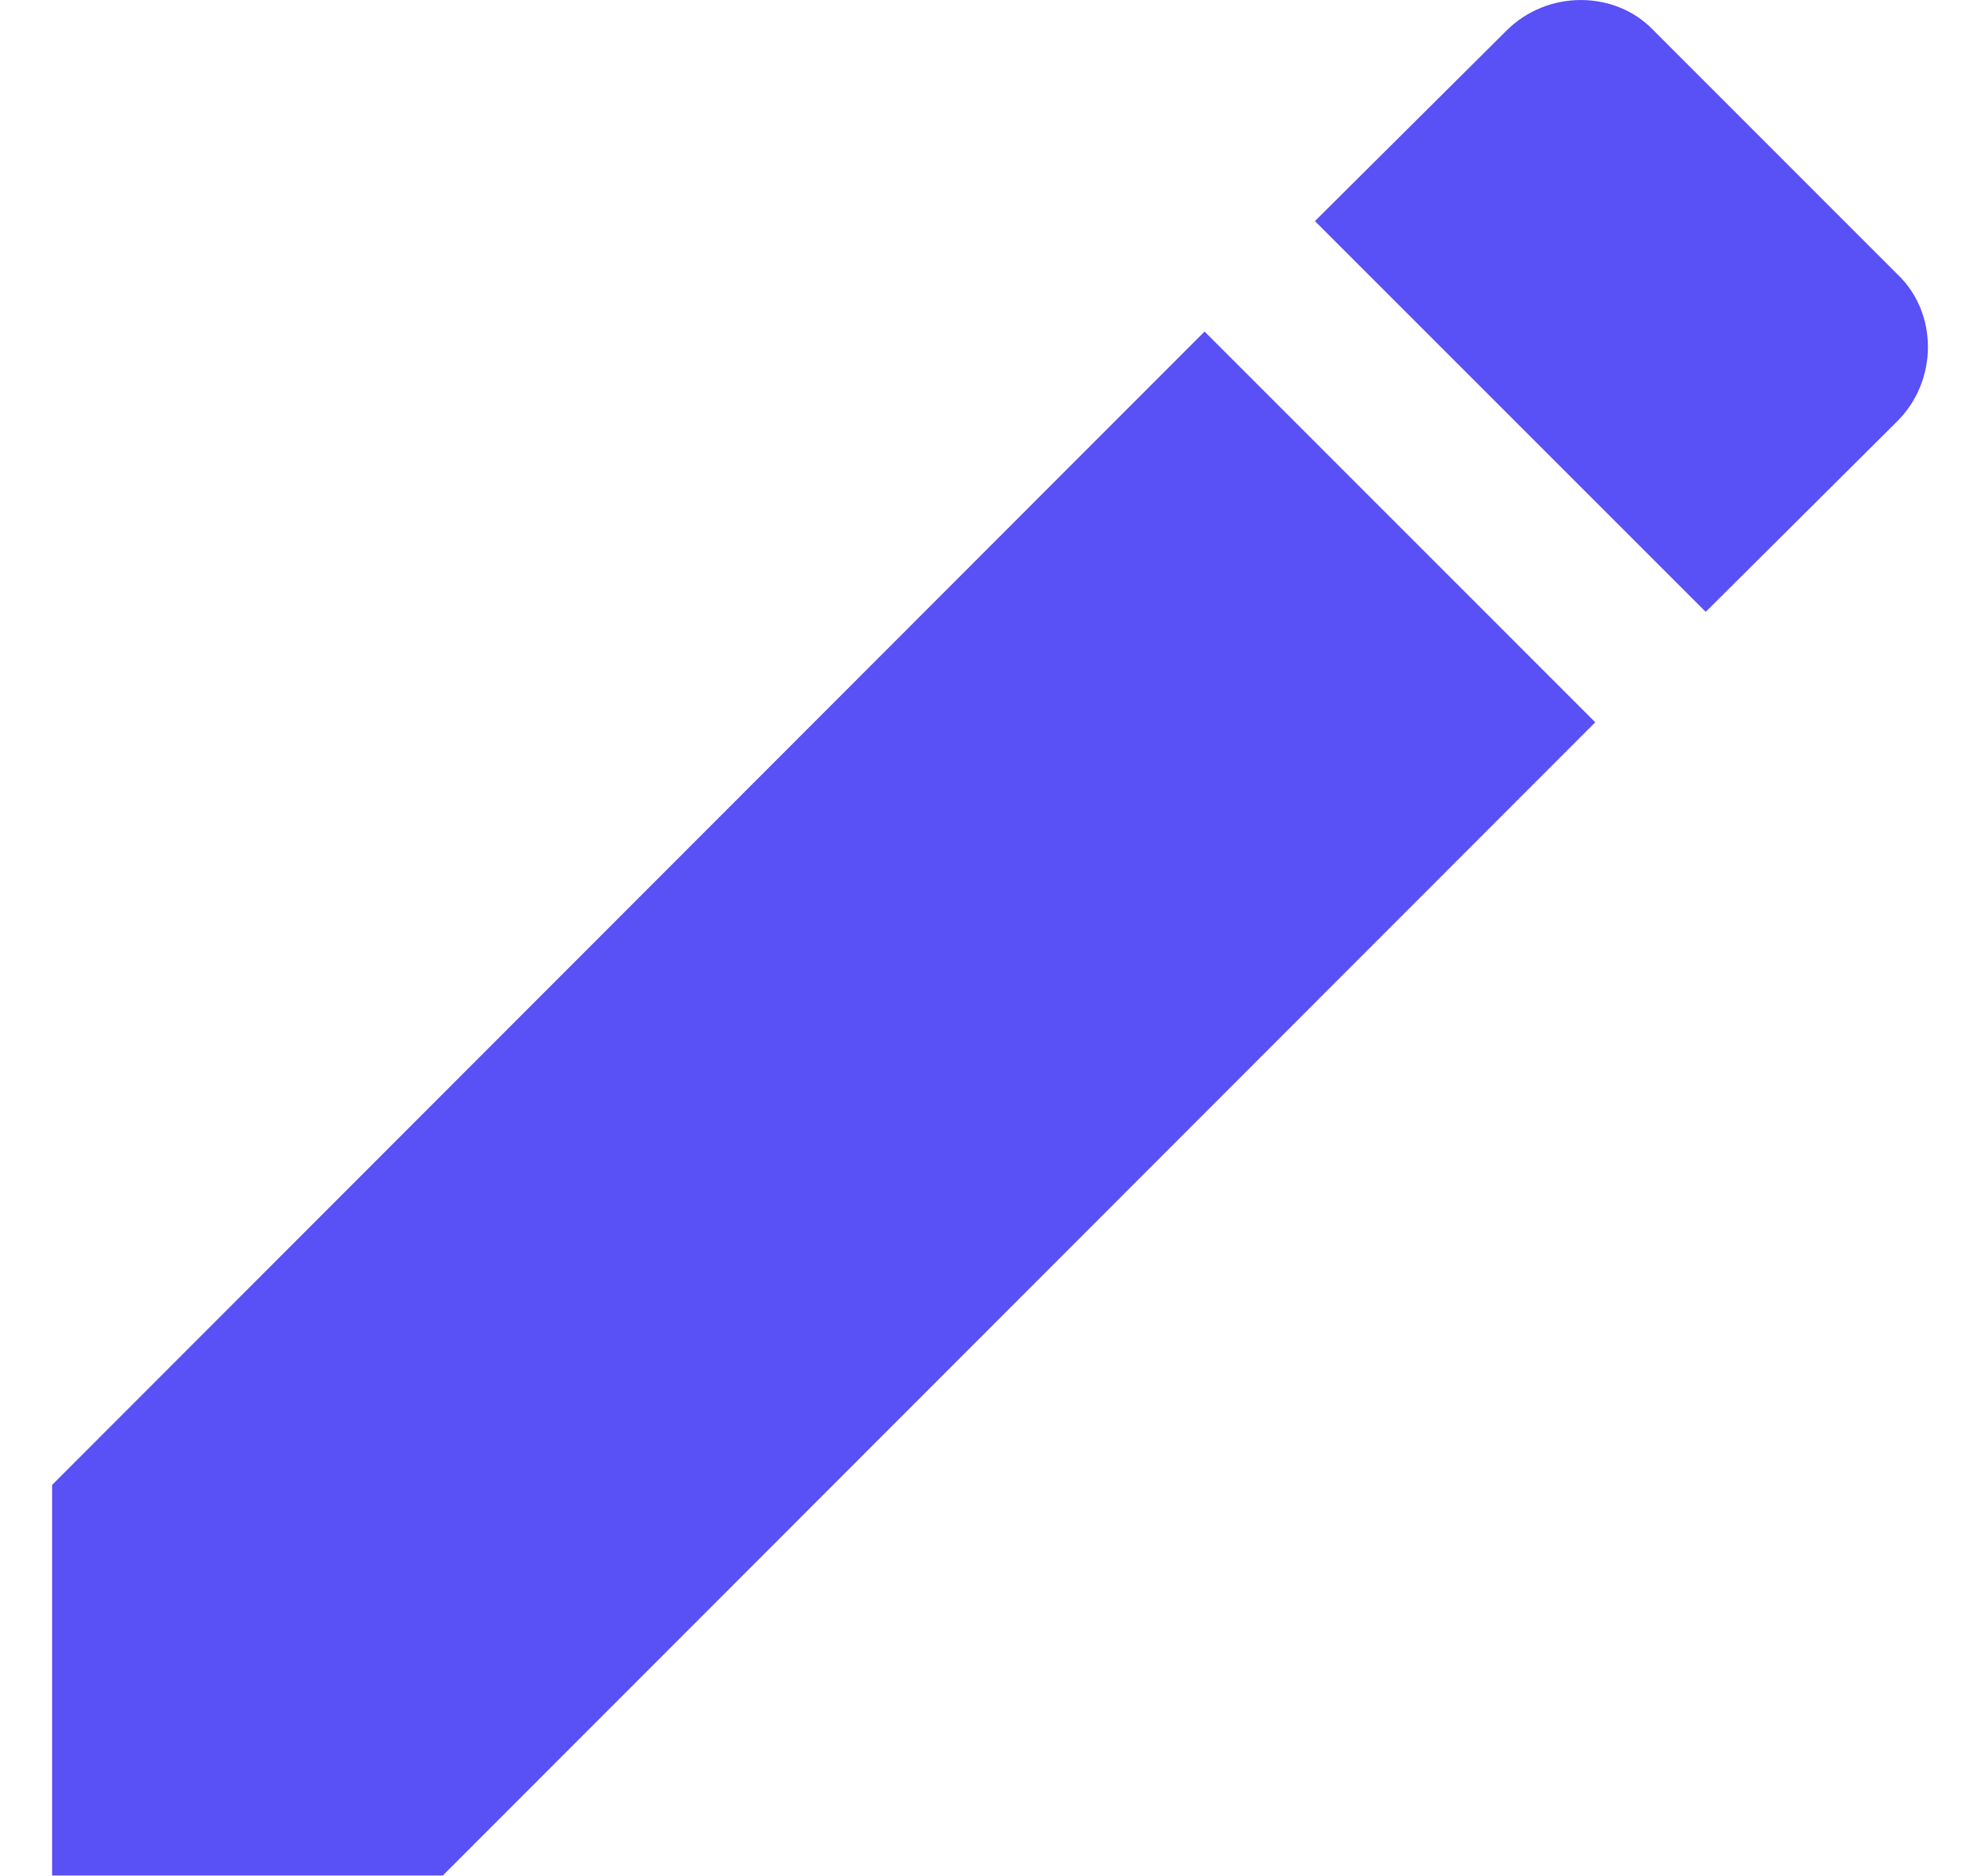
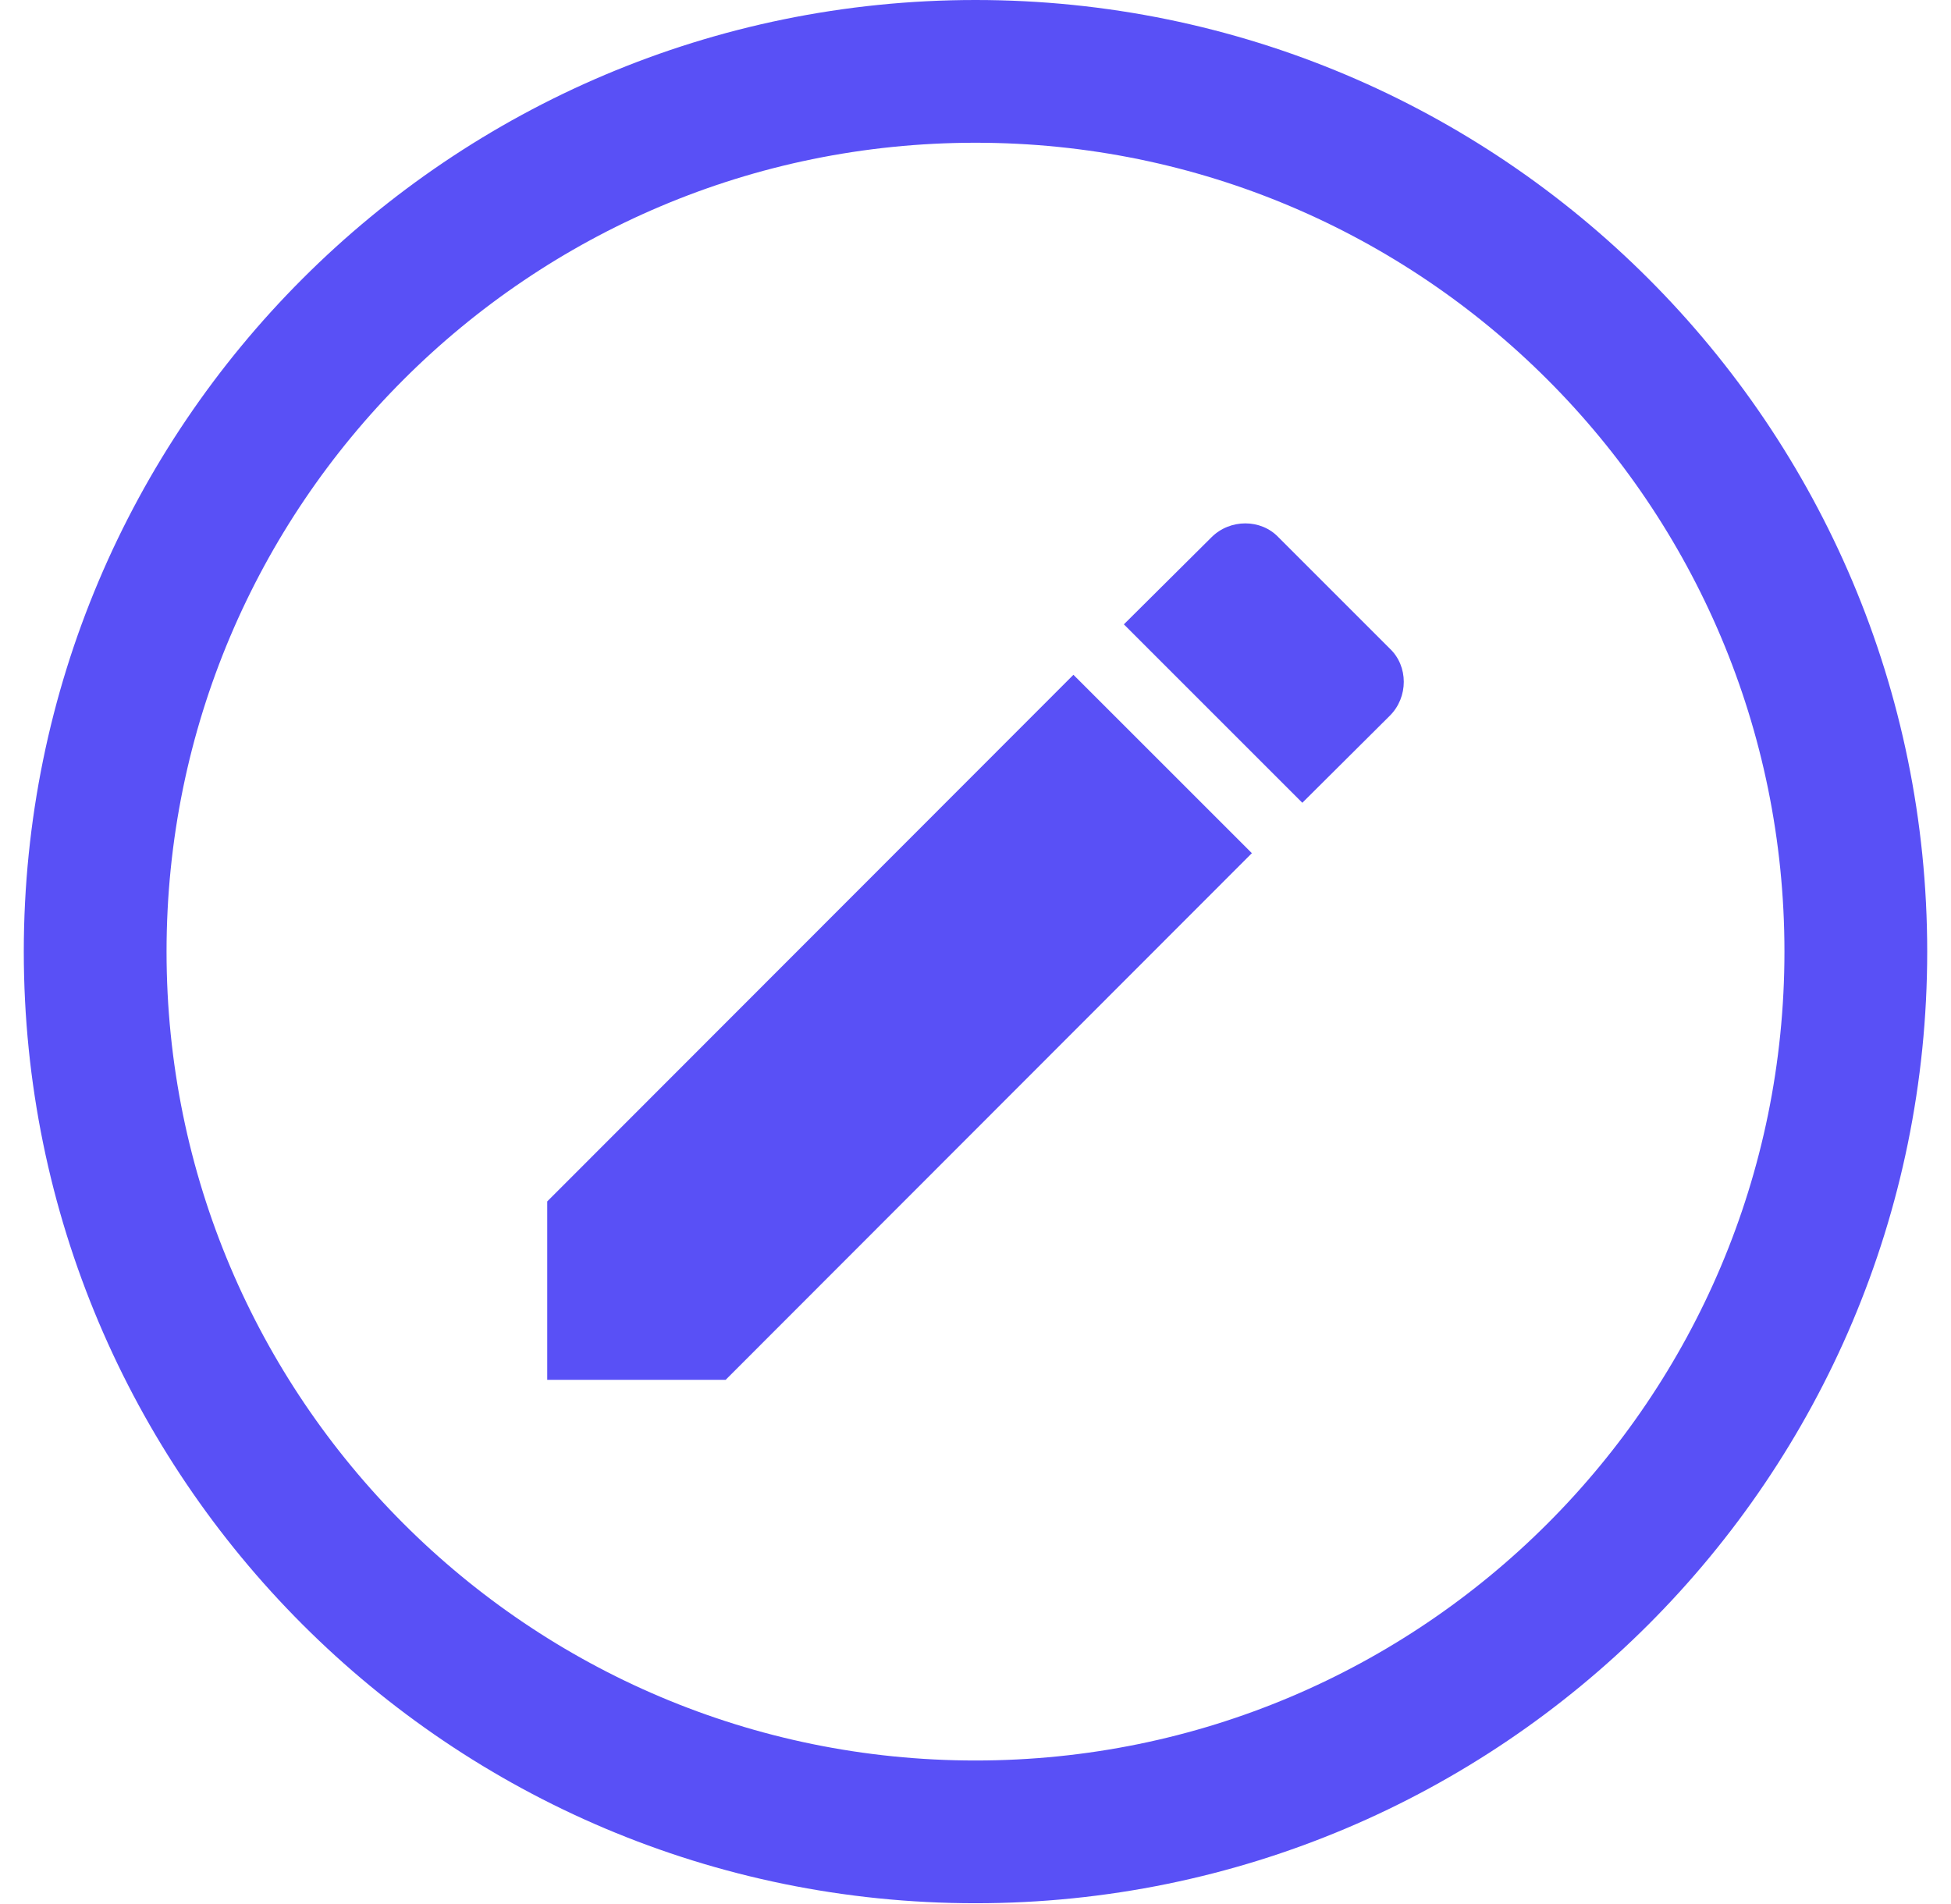
- <svg xmlns="http://www.w3.org/2000/svg" viewBox="0 0 19 18" fill="none">
-   <path d="M18.207 4.042C18.598 3.652 18.598 3.002 18.207 2.632L15.868 0.292C15.498 -0.097 14.848 -0.097 14.458 0.292L12.618 2.122L16.368 5.872M0.5 14.251V18H4.249L15.308 6.932L11.559 3.182L0.5 14.251Z" fill="#5950F6" />
+ <svg xmlns="http://www.w3.org/2000/svg" width="41" height="40" viewBox="0 0 41 40" fill="none">
+   <rect x="2" y="1.5" width="37" height="37" rx="18.5" stroke="#5950F6" stroke-width="3" />
+   <path d="M29.207 15.042C29.598 14.652 29.598 14.002 29.207 13.632L26.868 11.293C26.498 10.902 25.848 10.902 25.458 11.293L23.618 13.122L27.368 16.872M11.5 25.25V29H15.249L26.308 17.931L22.558 14.182L11.5 25.25Z" fill="#5950F6" />
</svg>
